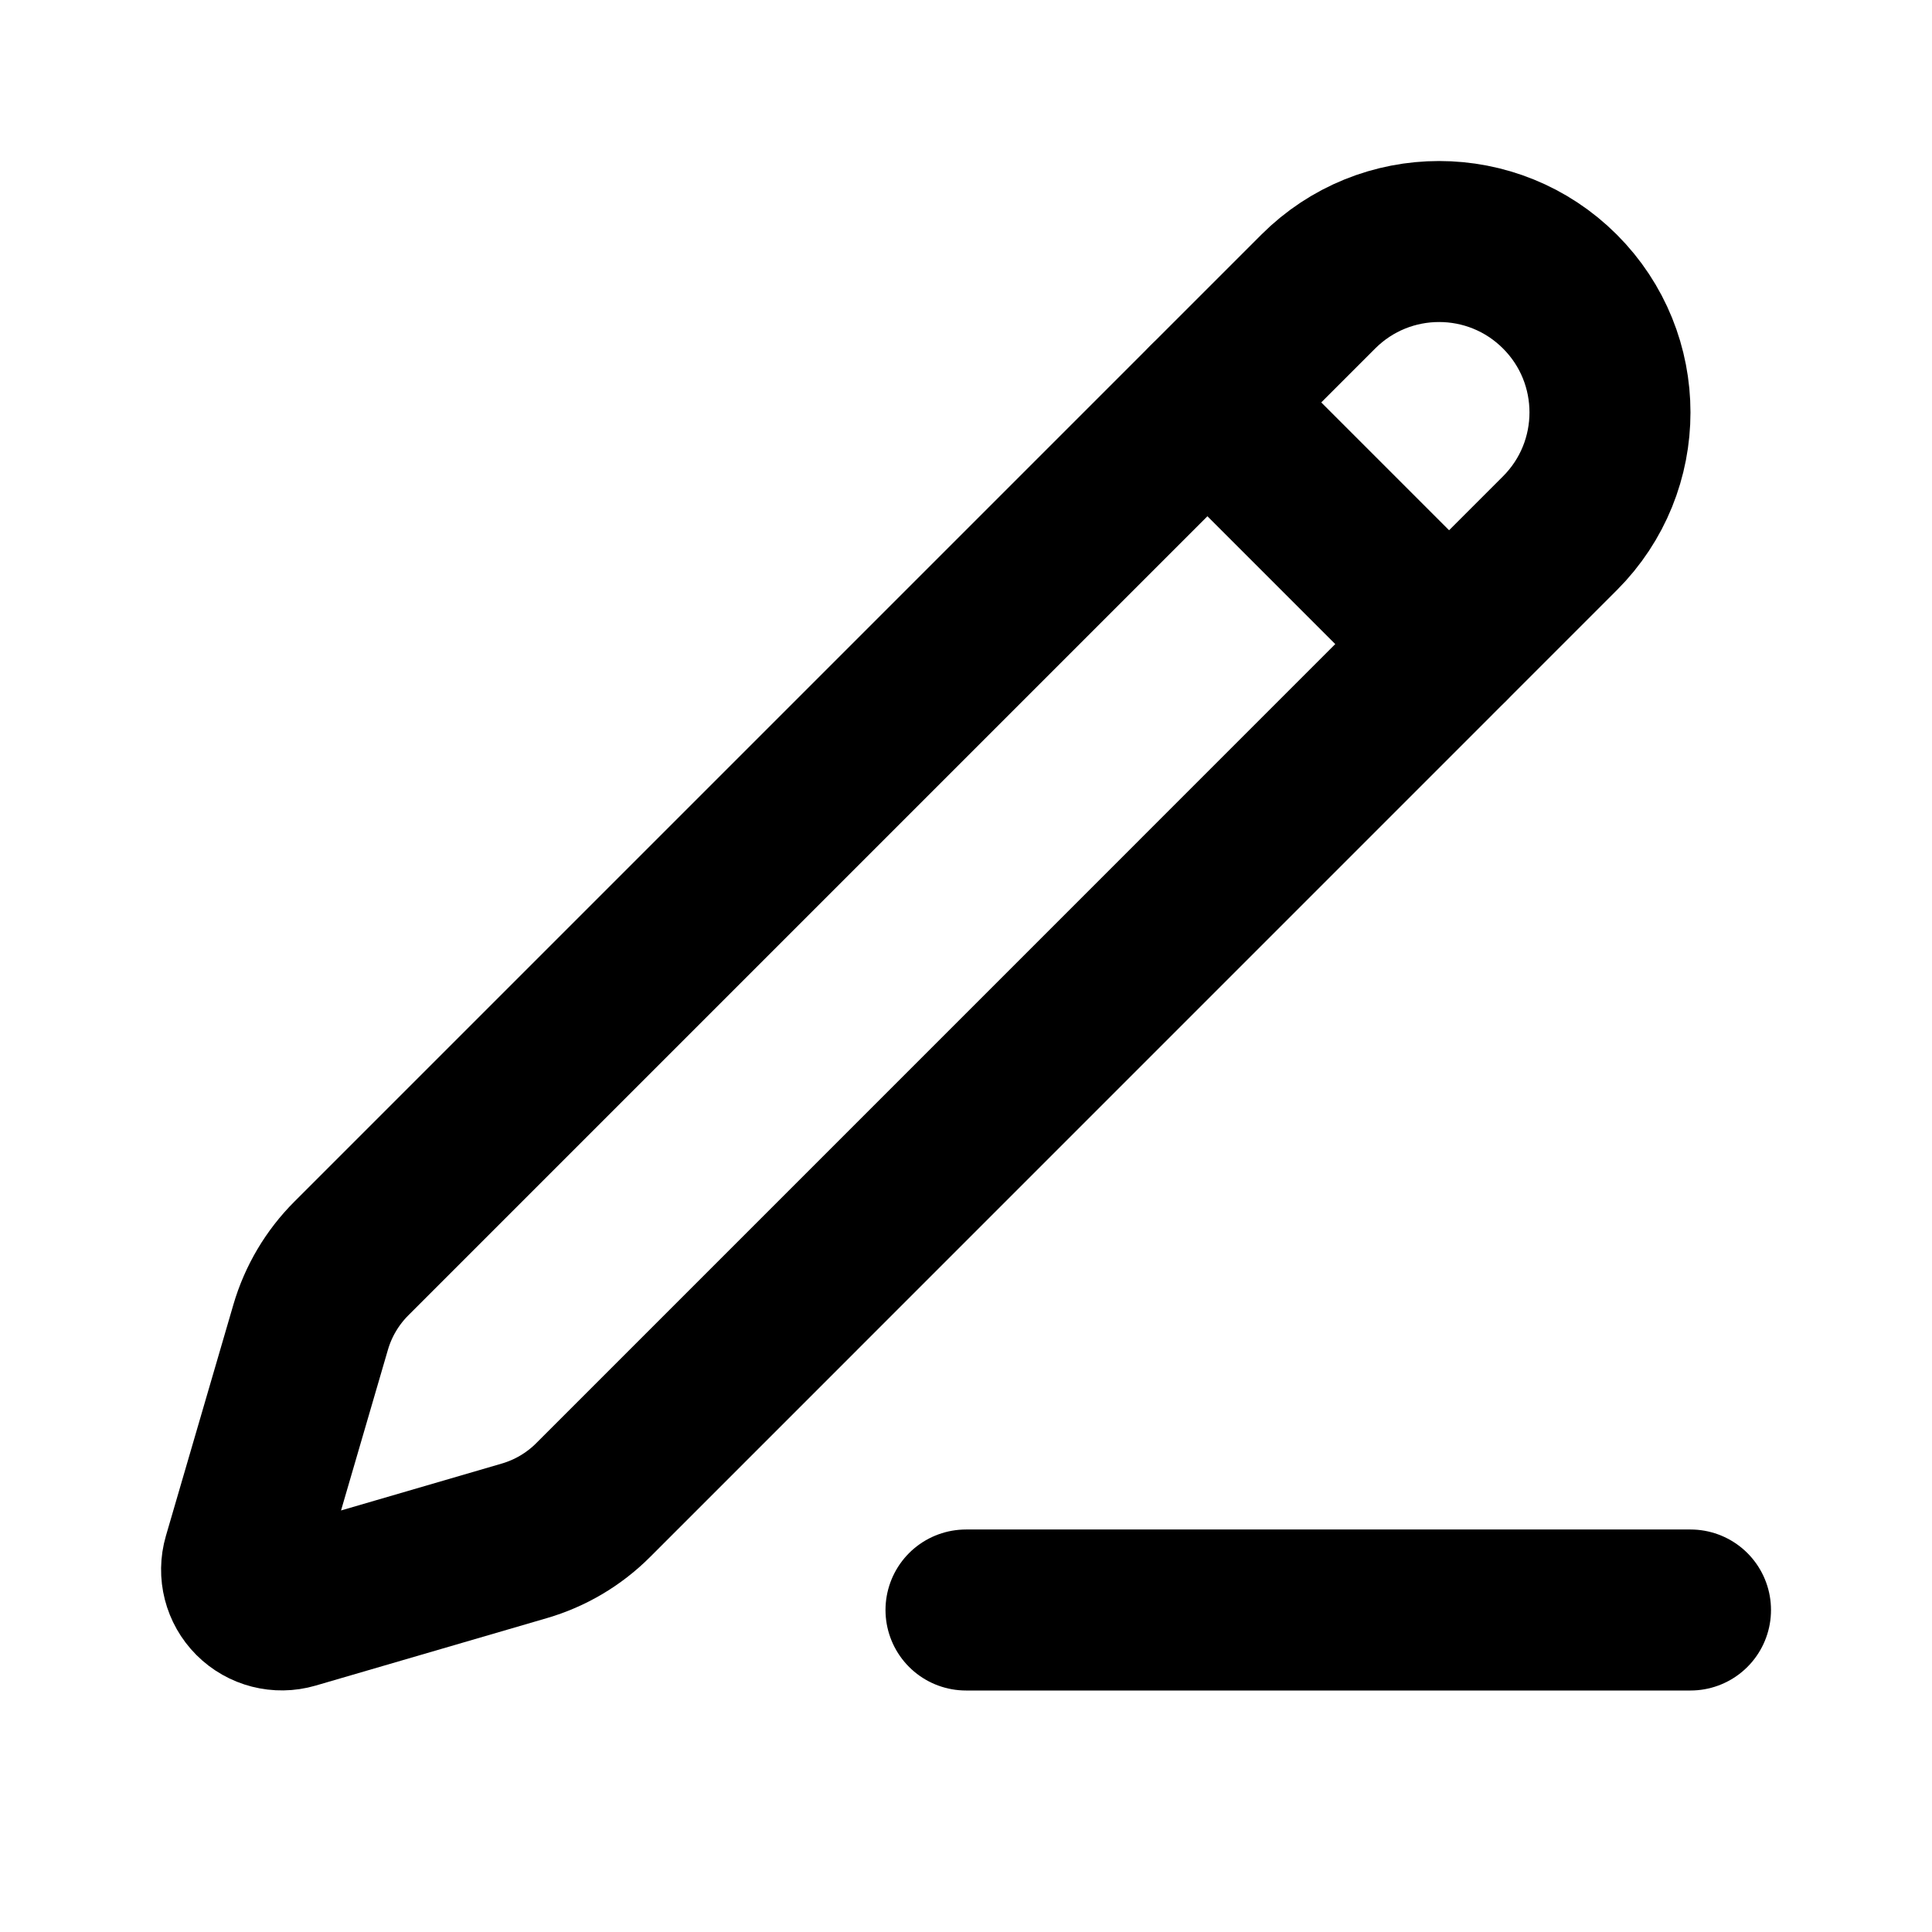
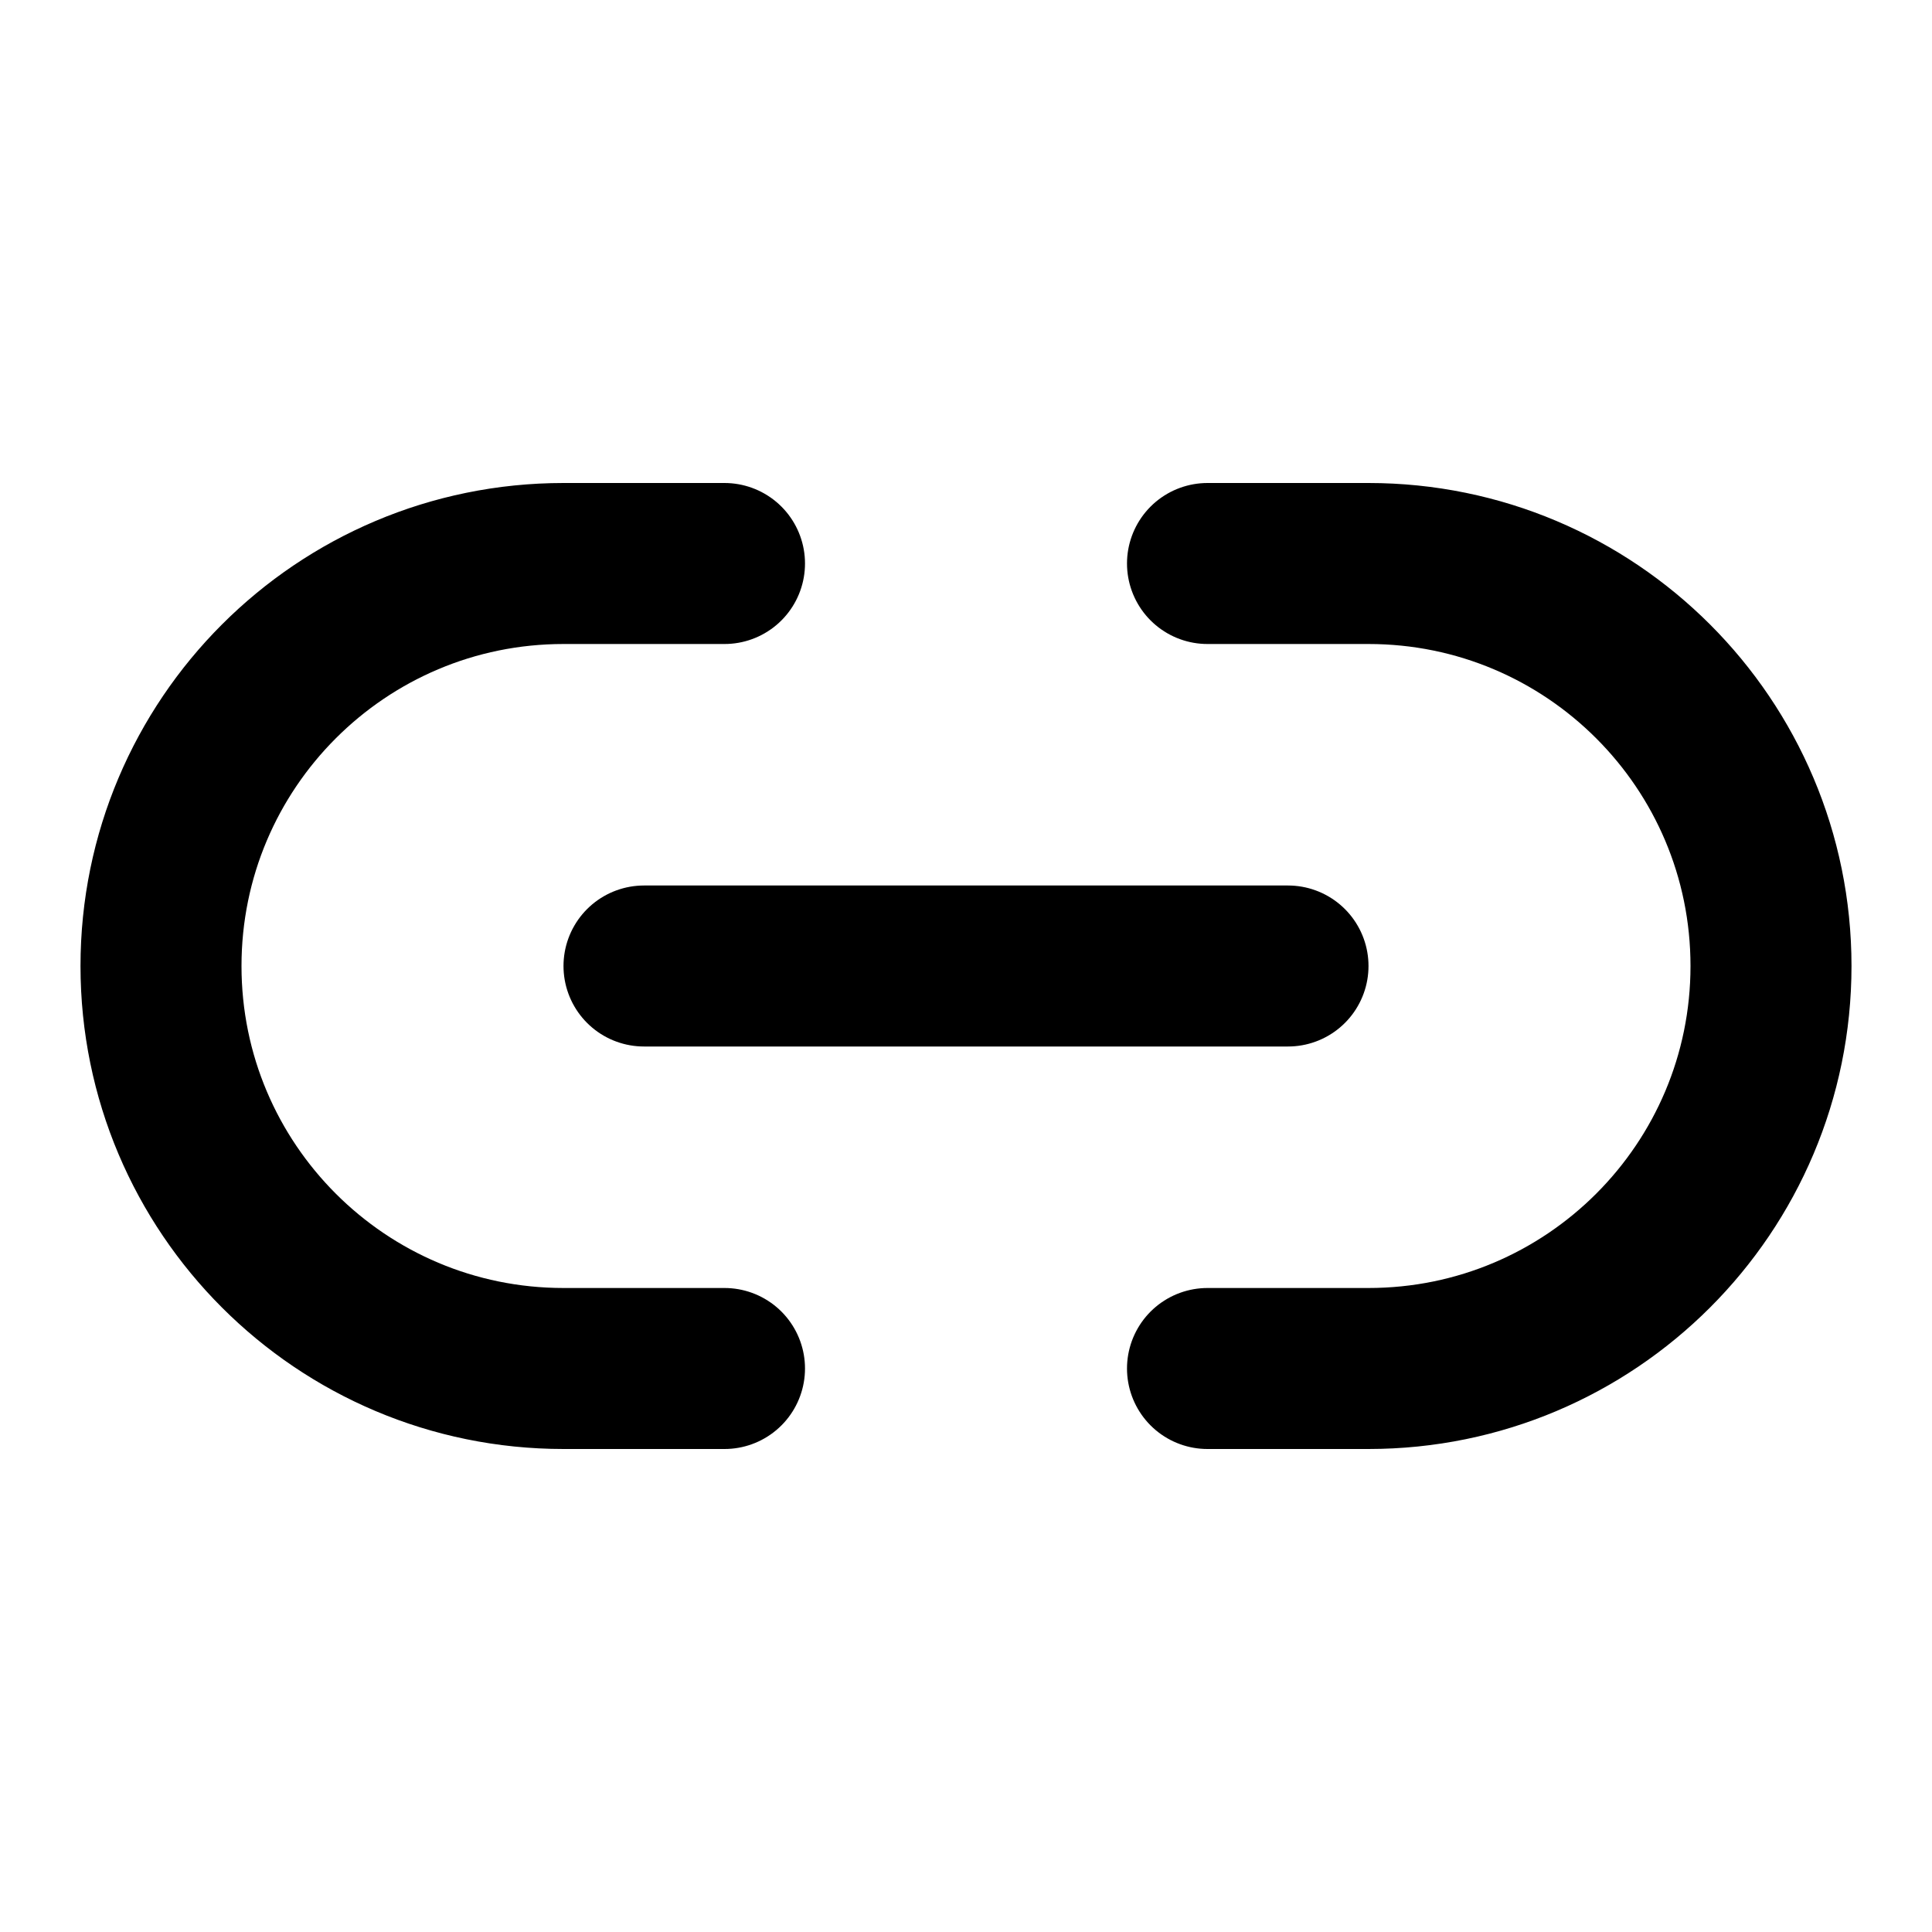
- <svg xmlns="http://www.w3.org/2000/svg" class="lucide lucide-pencil-line" width="24" height="24" viewBox="0 0 24 24" fill="none" stroke="currentColor" stroke-width="2" stroke-linecap="round" stroke-linejoin="round">
-   <path d="M12 20h9" />
-   <path d="M16.376 3.622a1 1 0 0 1 3.002 3.002L7.368 18.635a2 2 0 0 1-.855.506l-2.872.838a.5.5 0 0 1-.62-.62l.838-2.872a2 2 0 0 1 .506-.854z" />
-   <path d="m15 5 3 3" />
+ <svg xmlns="http://www.w3.org/2000/svg" class="lucide lucide-link-2" width="24" height="24" viewBox="0 0 24 24" fill="none" stroke="currentColor" stroke-width="2" stroke-linecap="round" stroke-linejoin="round">
+   <path d="M9 17H7A5 5 0 0 1 7 7h2" />
+   <path d="M15 7h2a5 5 0 1 1 0 10h-2" />
+   <line x1="8" x2="16" y1="12" y2="12" />
</svg>
